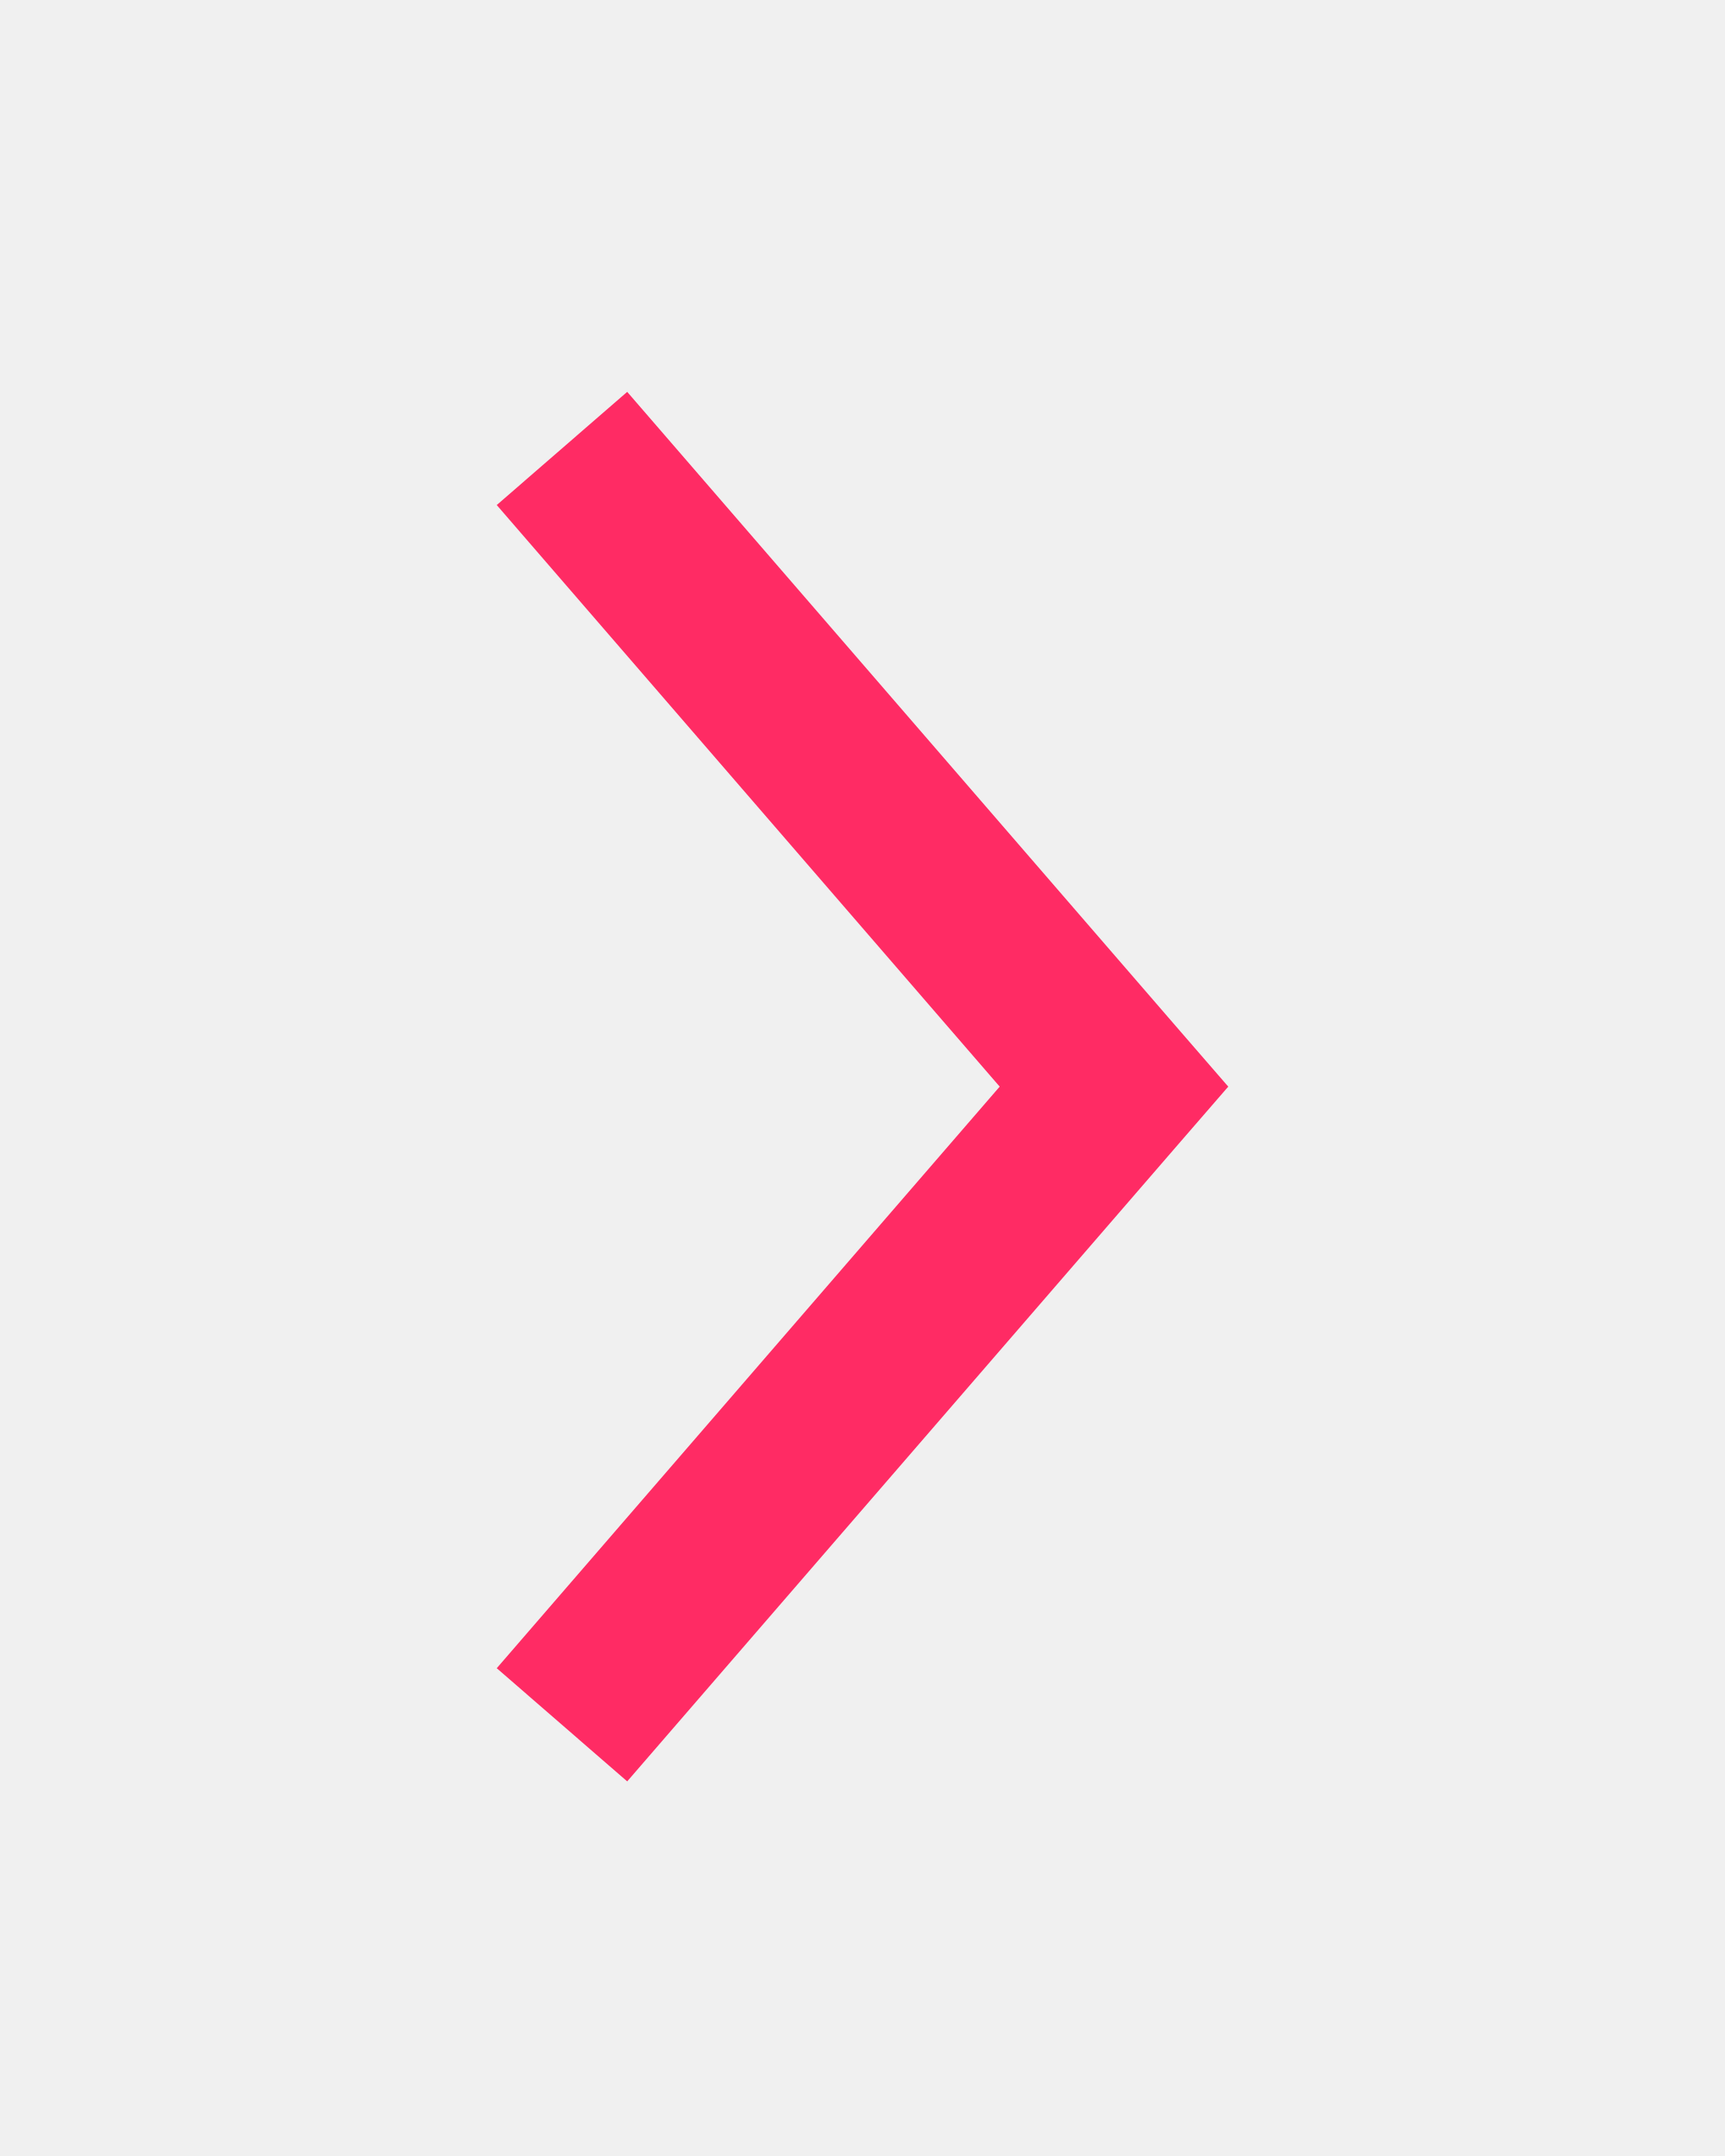
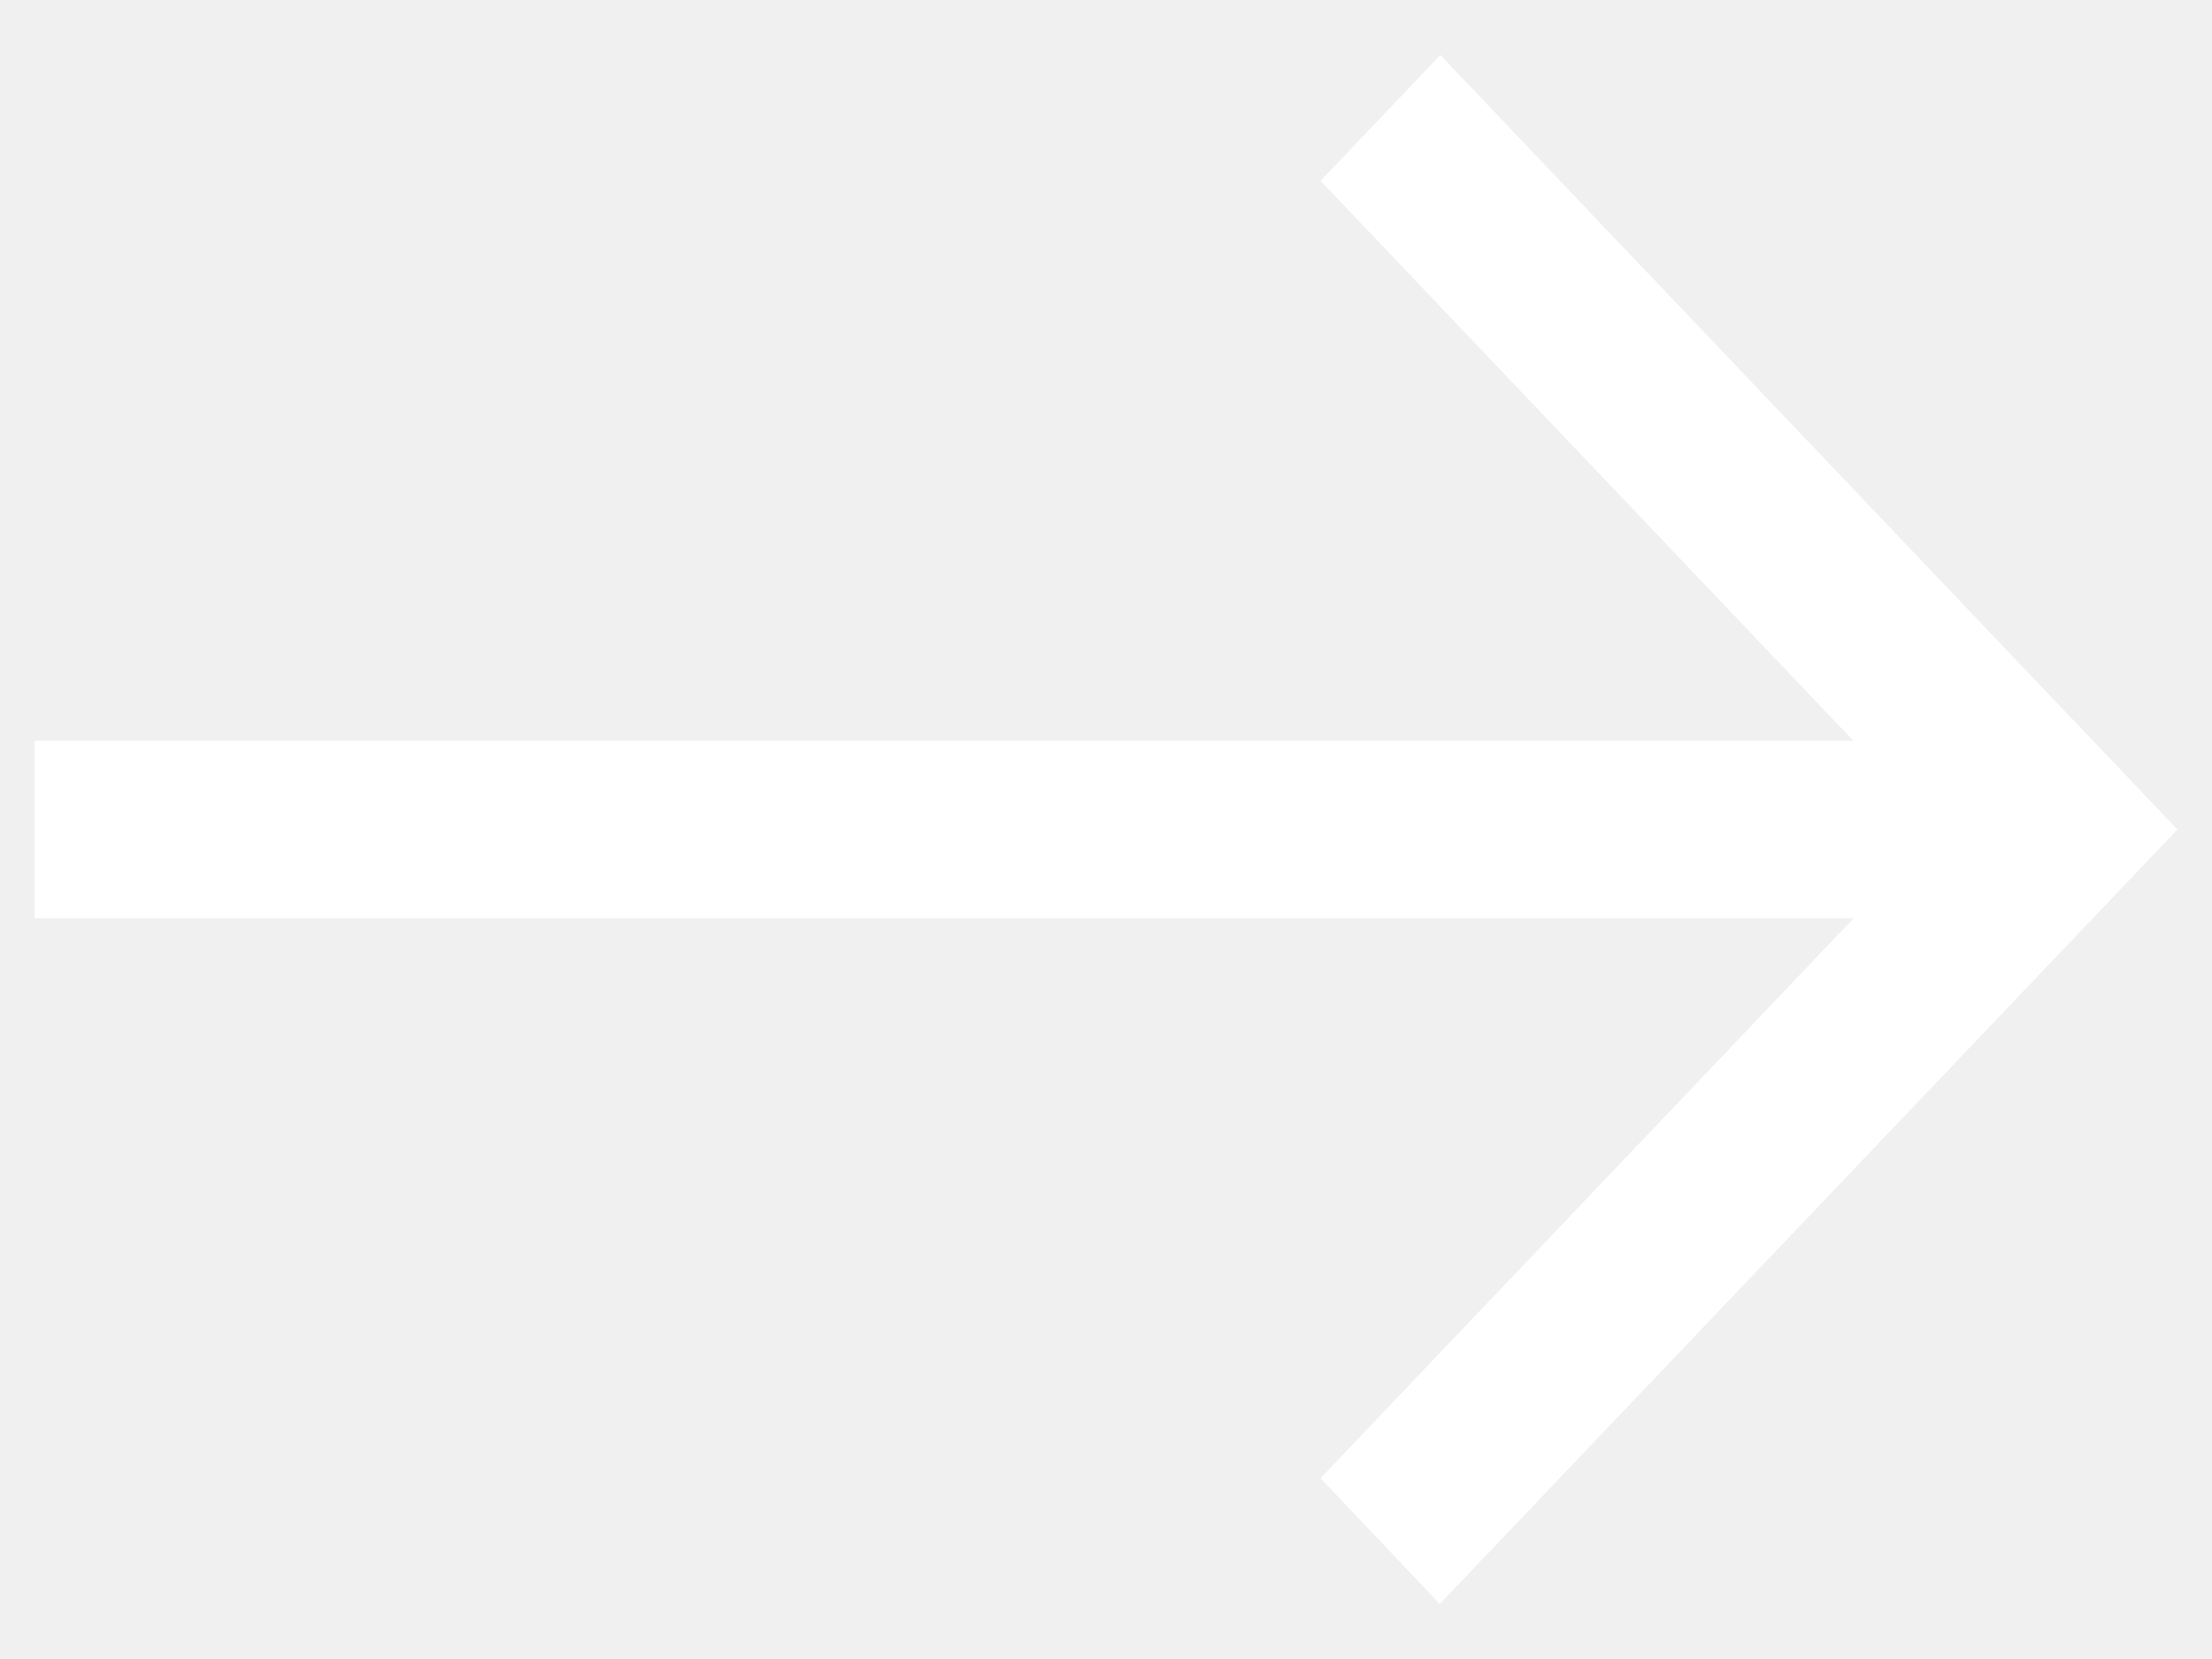
- <svg xmlns="http://www.w3.org/2000/svg" width="100" height="125">
-   <path d="M 71.203 63 L 68.359 59.719 L 36.359 22.719 L 28.797 29.281 L 57.953 63 L 28.797 96.719 L 36.359 103.281 L 68.359 66.281 Z" fill="#ff2b64" />
+ <svg xmlns="http://www.w3.org/2000/svg" width="8" height="6">
+   <path d="M 0.125 2.679 L 6.703 2.679 L 4.776 0.654 L 5.209 0.199 L 7.875 3 L 5.207 5.801 L 4.776 5.346 L 6.704 3.321 L 0.125 3.321 Z" fill="white" />
</svg>
